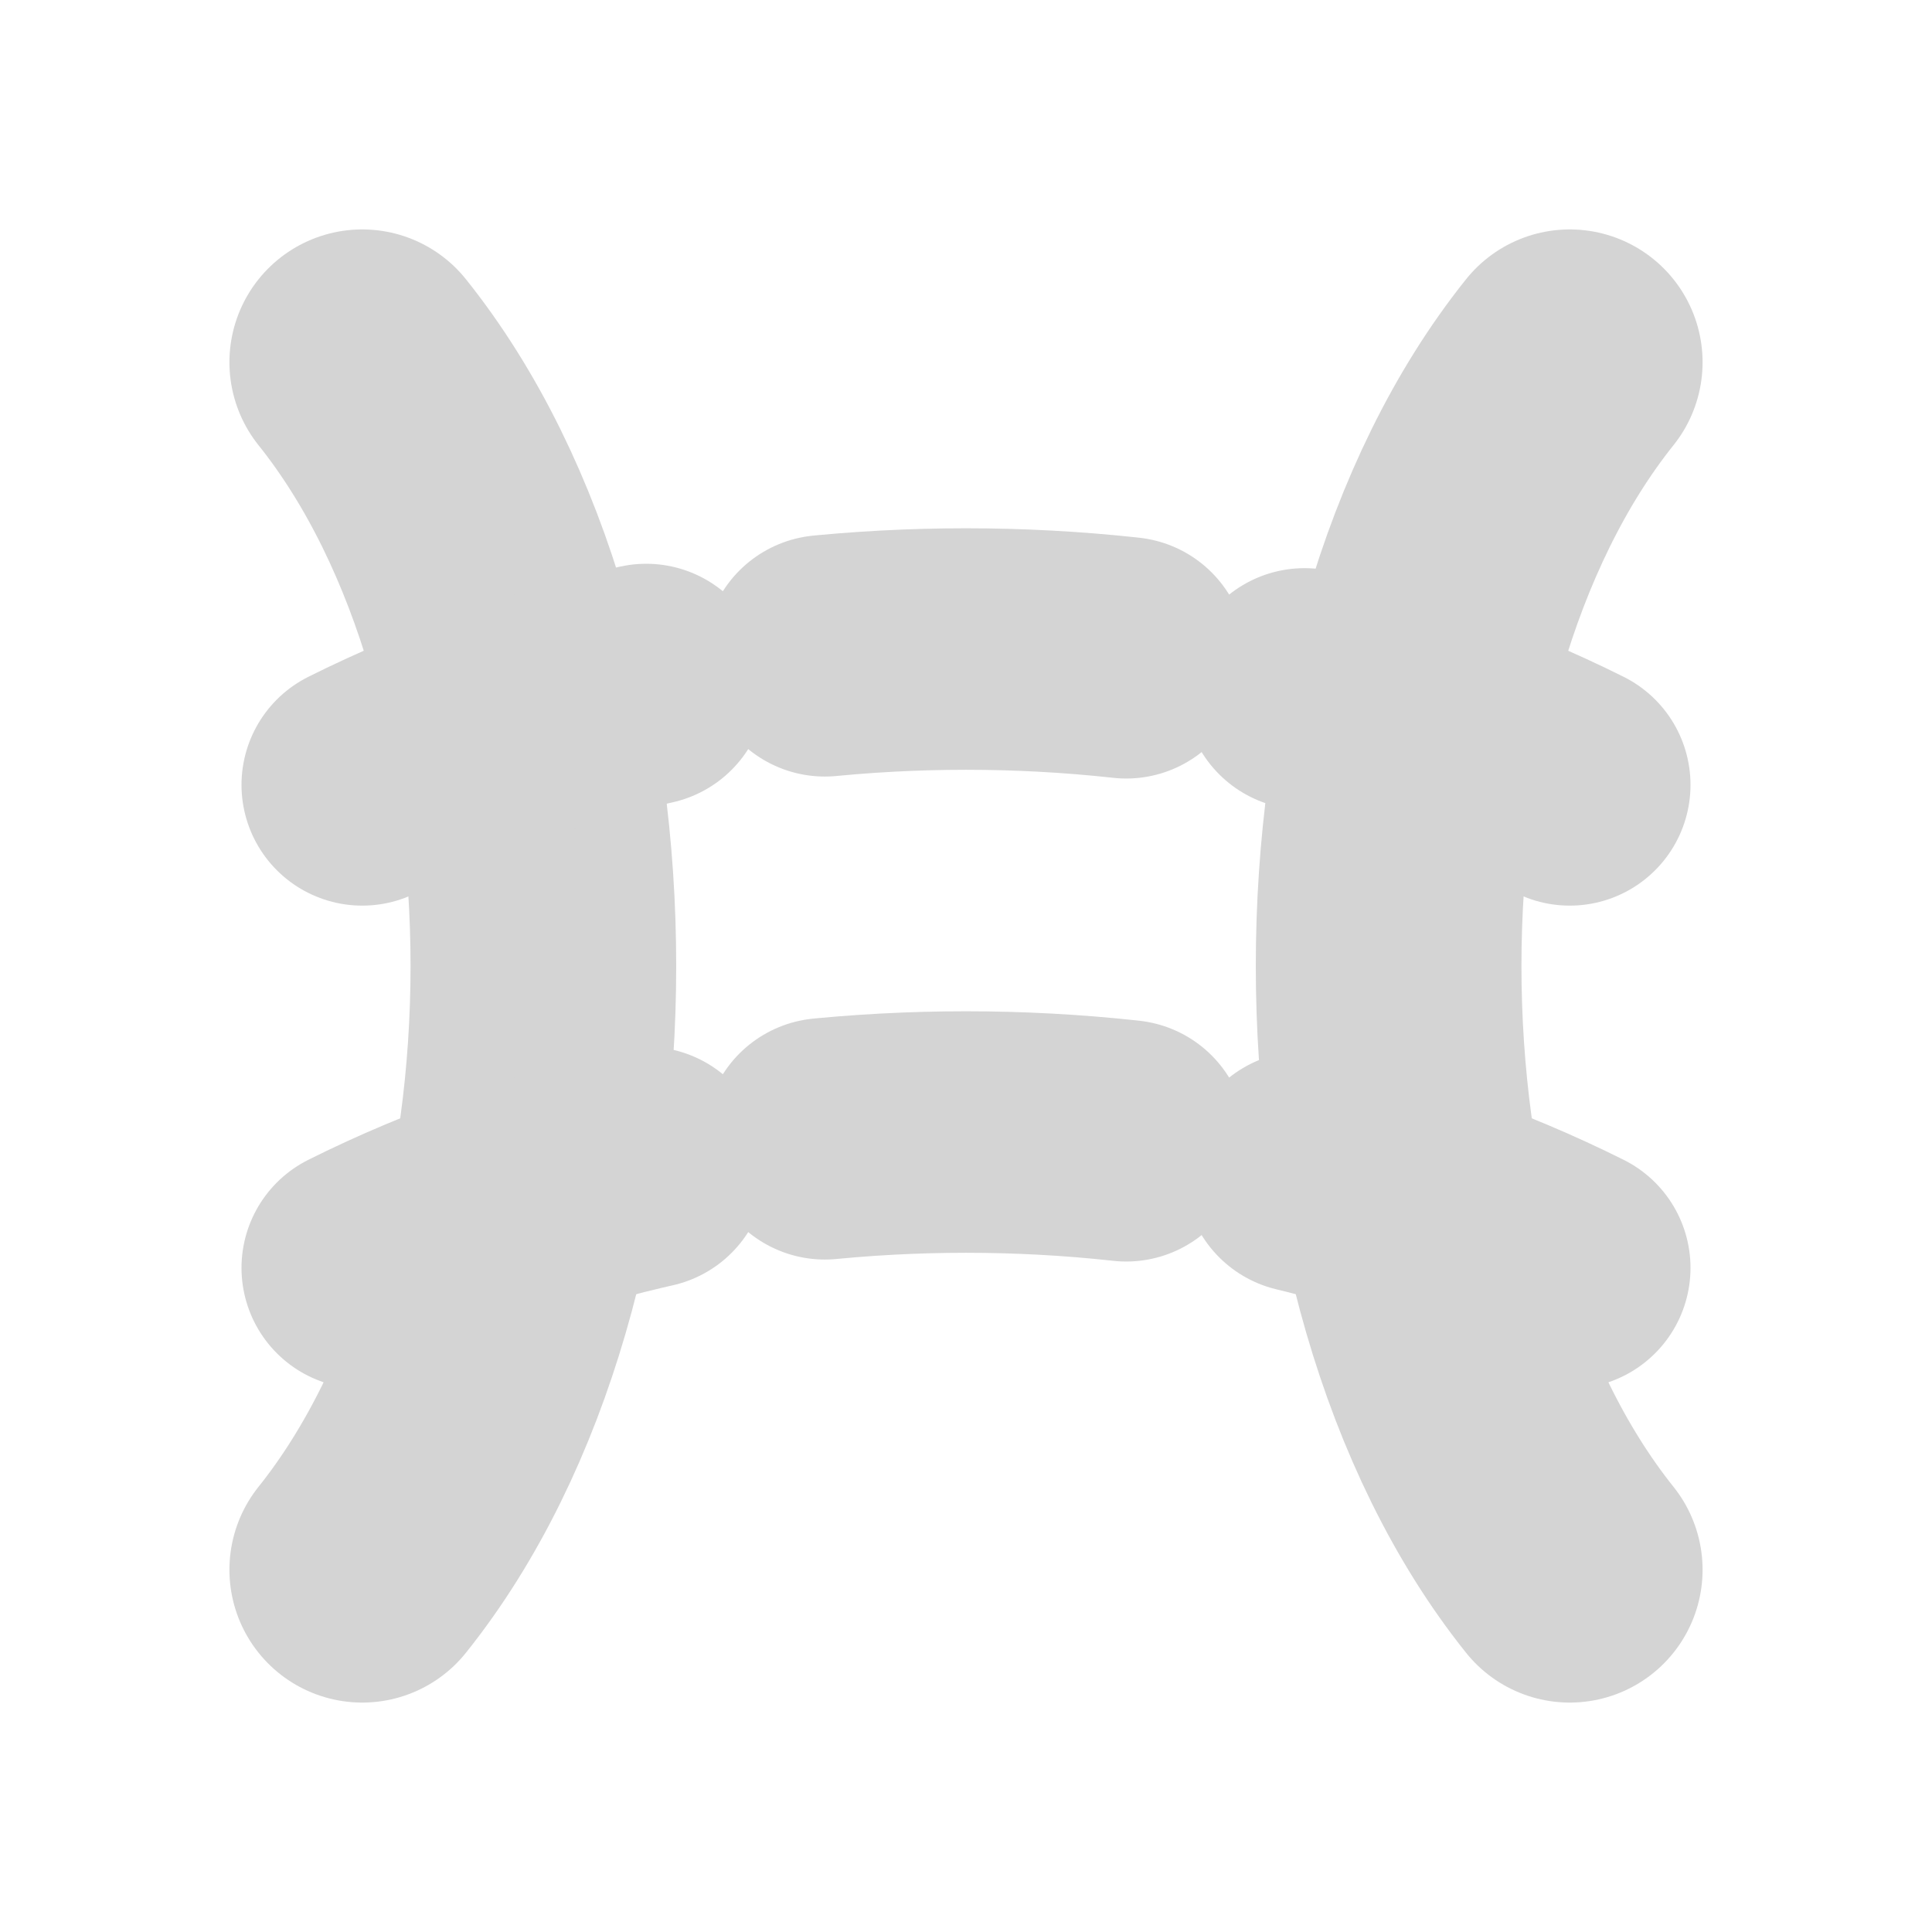
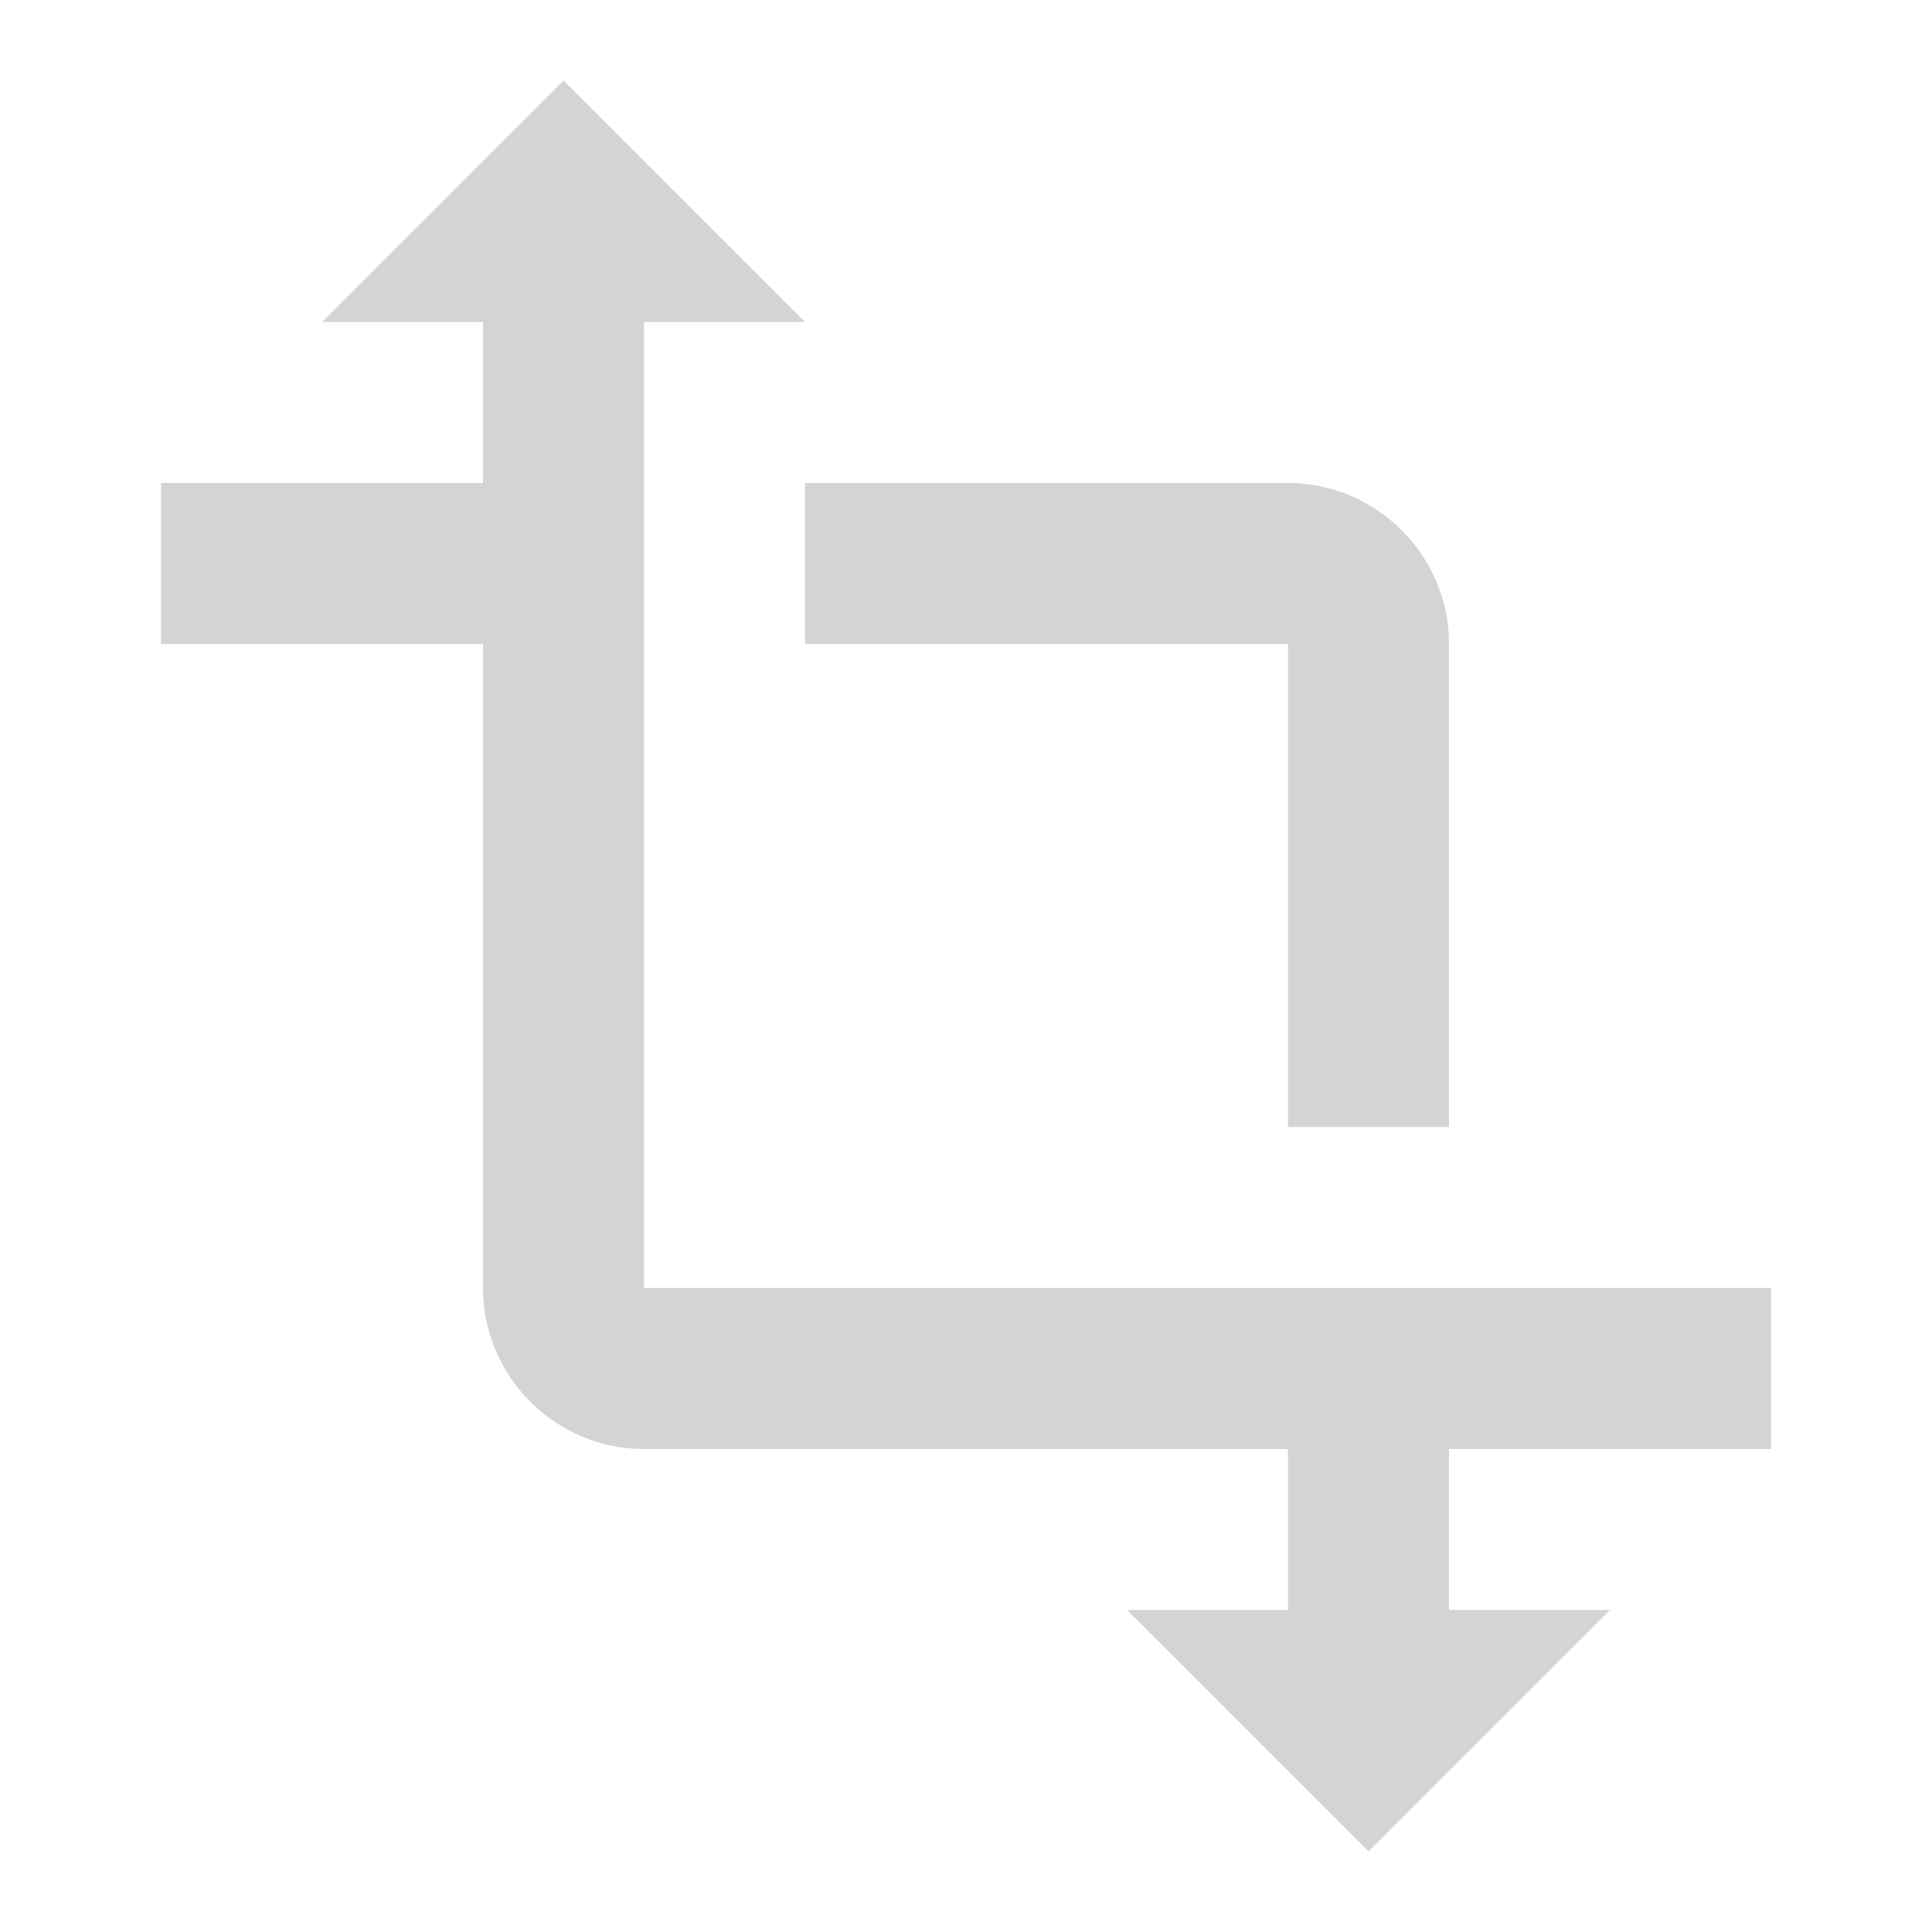
- <svg xmlns="http://www.w3.org/2000/svg" width="16" height="16" viewBox="0 0 16 16">
-   <path d="M3,3 C5,5.5 5,10.5 3,13" fill="none" stroke="#D4D4D4" stroke-width="2.2" stroke-linecap="round" />
-   <path d="M13,3 C11,5.5 11,10.5 13,13" fill="none" stroke="#D4D4D4" stroke-width="2.2" stroke-linecap="round" />
-   <path d="M3,6.5 C6,5 10,5 13,6.5" fill="none" stroke="#D4D4D4" stroke-width="2" stroke-dasharray="2.5 1.5" stroke-linecap="round" />
-   <path d="M3,10.5 C6,9 10,9 13,10.5" fill="none" stroke="#D4D4D4" stroke-width="2" stroke-dasharray="2.5 1.5" stroke-linecap="round" />
+ <svg xmlns="http://www.w3.org/2000/svg" height="24" viewBox="0 0 24 24" width="24" fill="#D4D4D4">
+   <path d="M0 0h24v24H0V0z" fill="none" />
+   <path d="M22 18v-2H8V4h2L7 1 4 4h2v2H2v2h4v8c0 1.1.9 2 2 2h8v2h-2l3 3 3-3h-2v-2h4zM10 8h6v6h2V8c0-1.1-.9-2-2-2h-6v2z" />
</svg>
